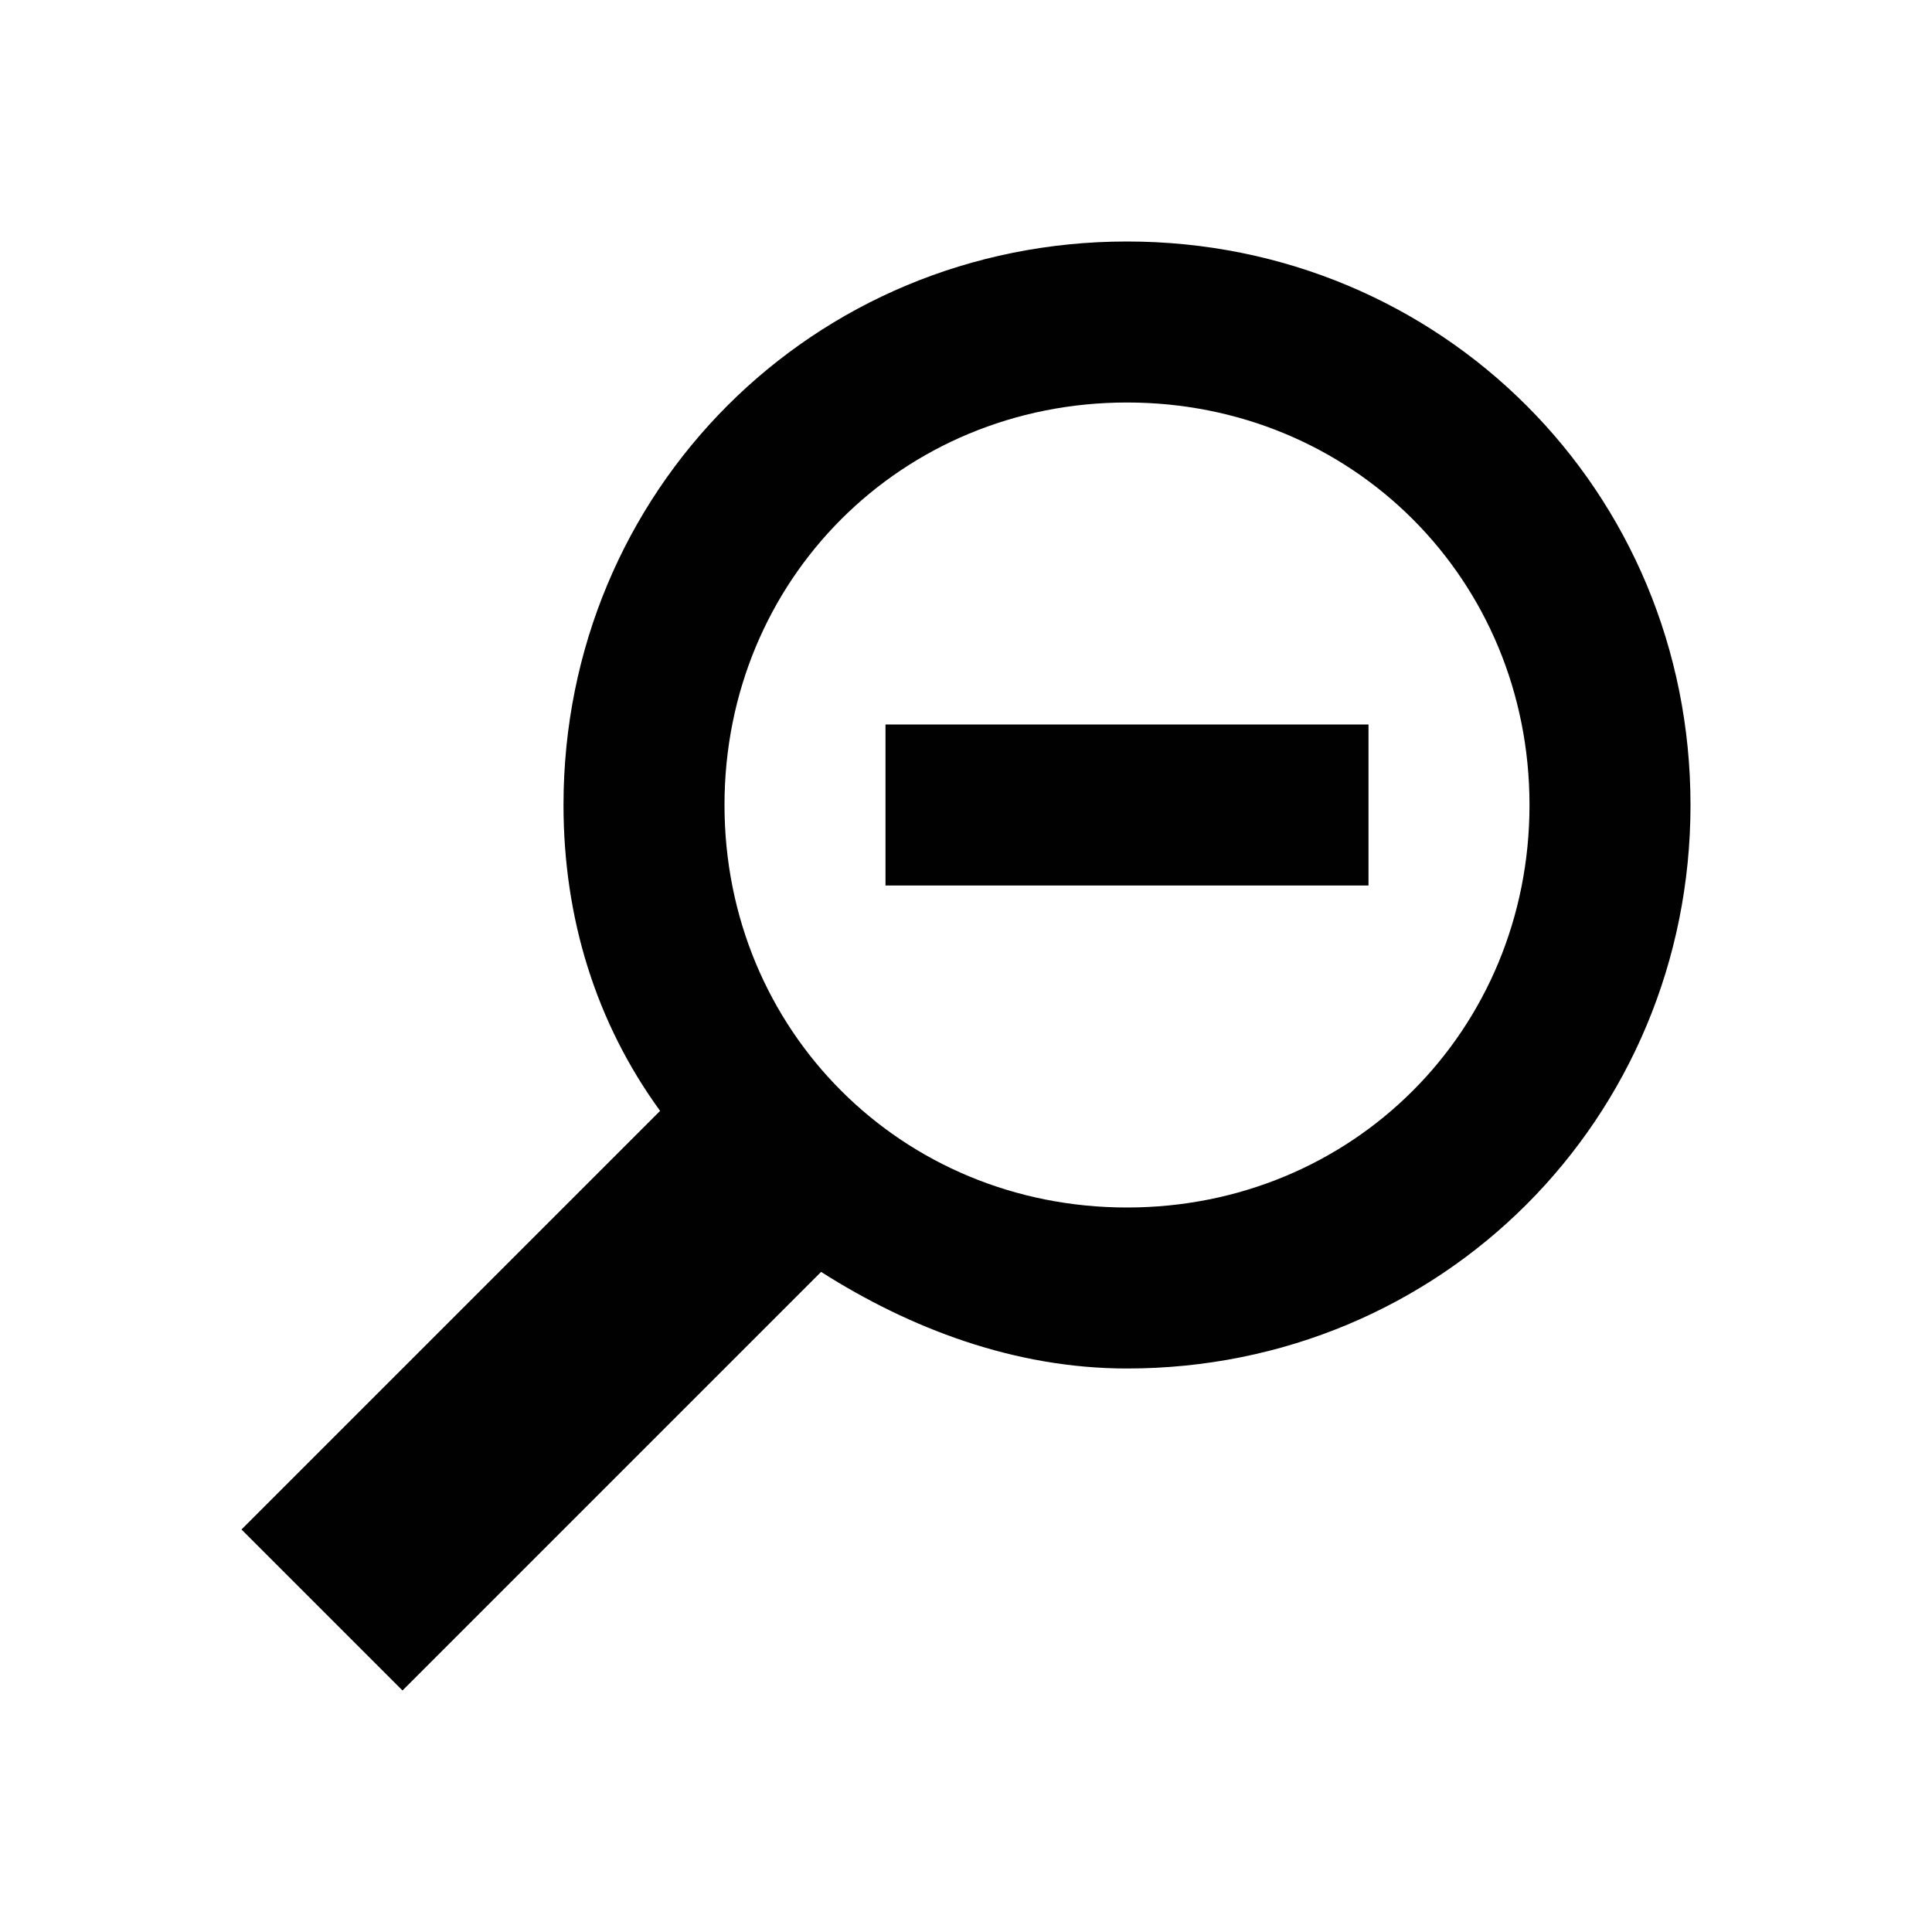
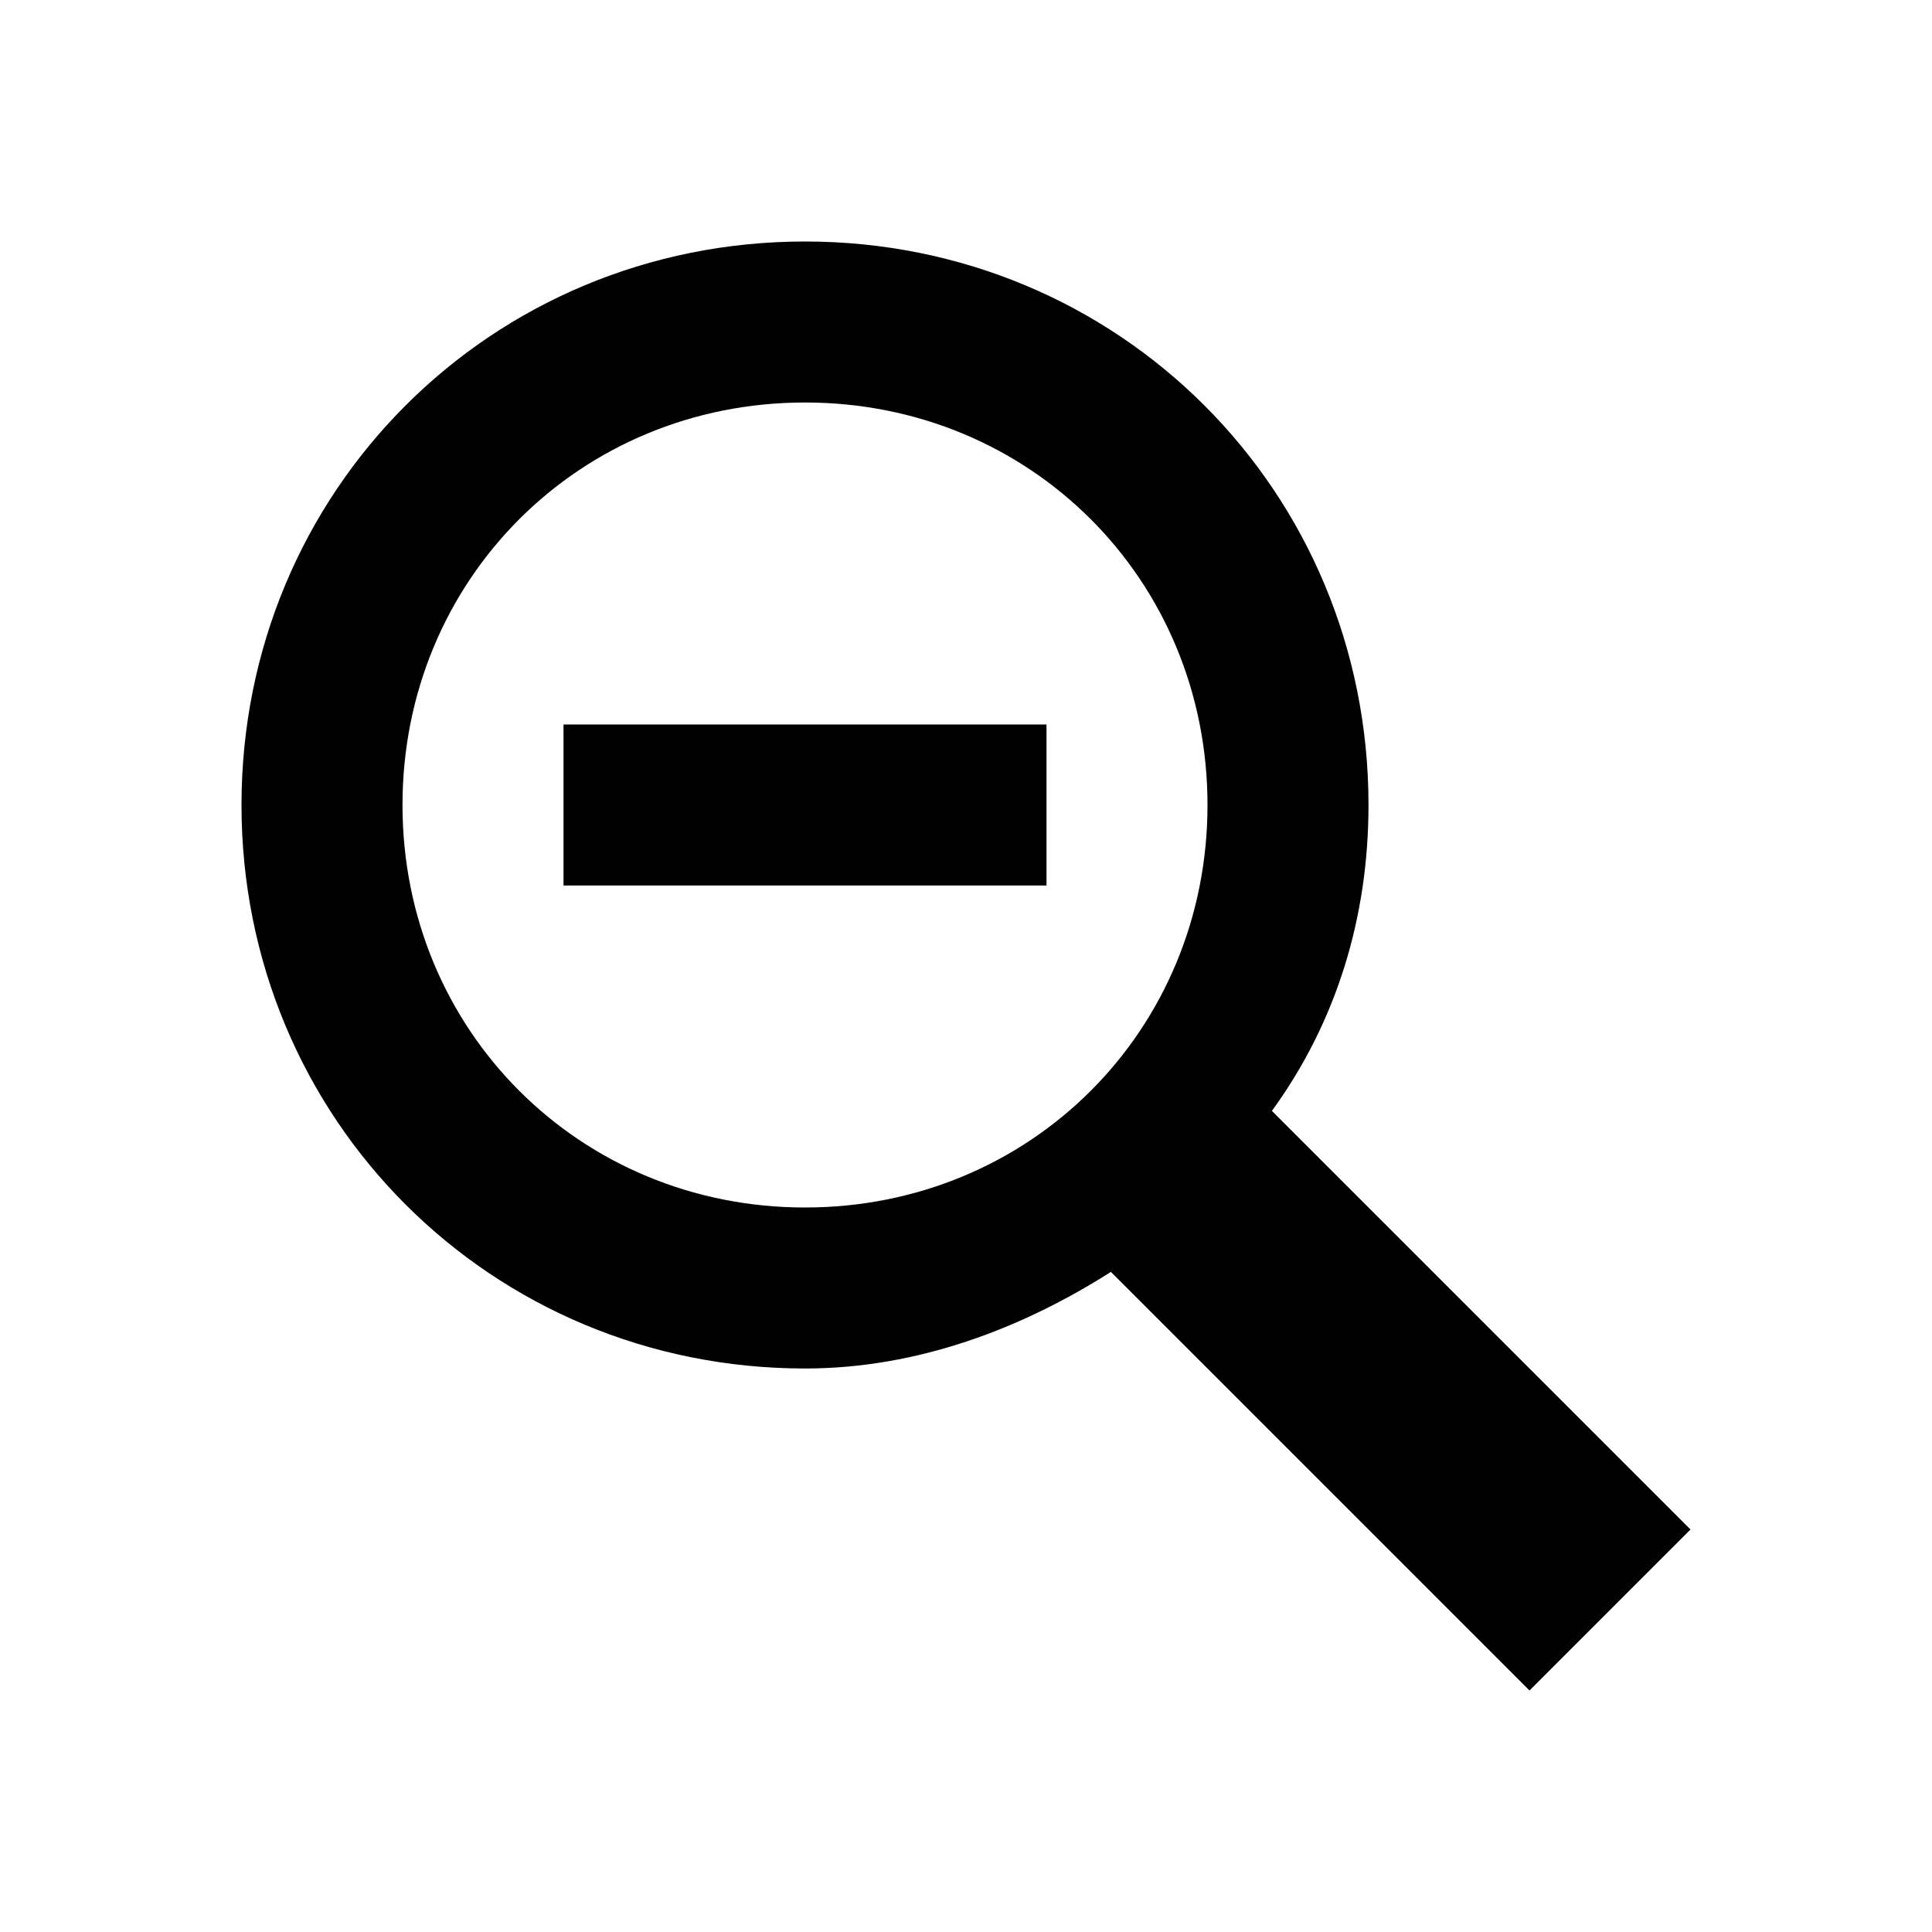
<svg xmlns="http://www.w3.org/2000/svg" version="1.1" id="Layer_1" x="0px" y="0px" viewBox="0 0 24 24" enable-background="new 0 0 24 24" xml:space="preserve">
  <g>
-     <path fill="#010101" d="M14,3c-3.9,0-7,3.1-7,7c0,1.4,0.4,2.7,1.2,3.8L3,19l2,2l5.2-5.2c1.1,0.7,2.4,1.2,3.8,1.2c3.9,0,7-3.1,7-7   S17.9,3,14,3z M14,15c-2.8,0-5-2.2-5-5s2.2-5,5-5s5,2.2,5,5S16.8,15,14,15z" />
-     <rect x="11" y="9" fill="#010101" width="6" height="2" />
+     <path fill="#010101" d="M3,10c0,3.9,3.1,7,7,7c1.4,0,2.7-0.5,3.8-1.2L19,21l2-2l-5.2-5.2c0.8-1.1,1.2-2.4,1.2-3.8c0-3.9-3.1-7-7-7   S3,6.1,3,10z M5,10c0-2.8,2.2-5,5-5s5,2.2,5,5s-2.2,5-5,5S5,12.8,5,10z" />
+     <rect x="7" y="9" fill="#010101" width="6" height="2" />
  </g>
</svg>
